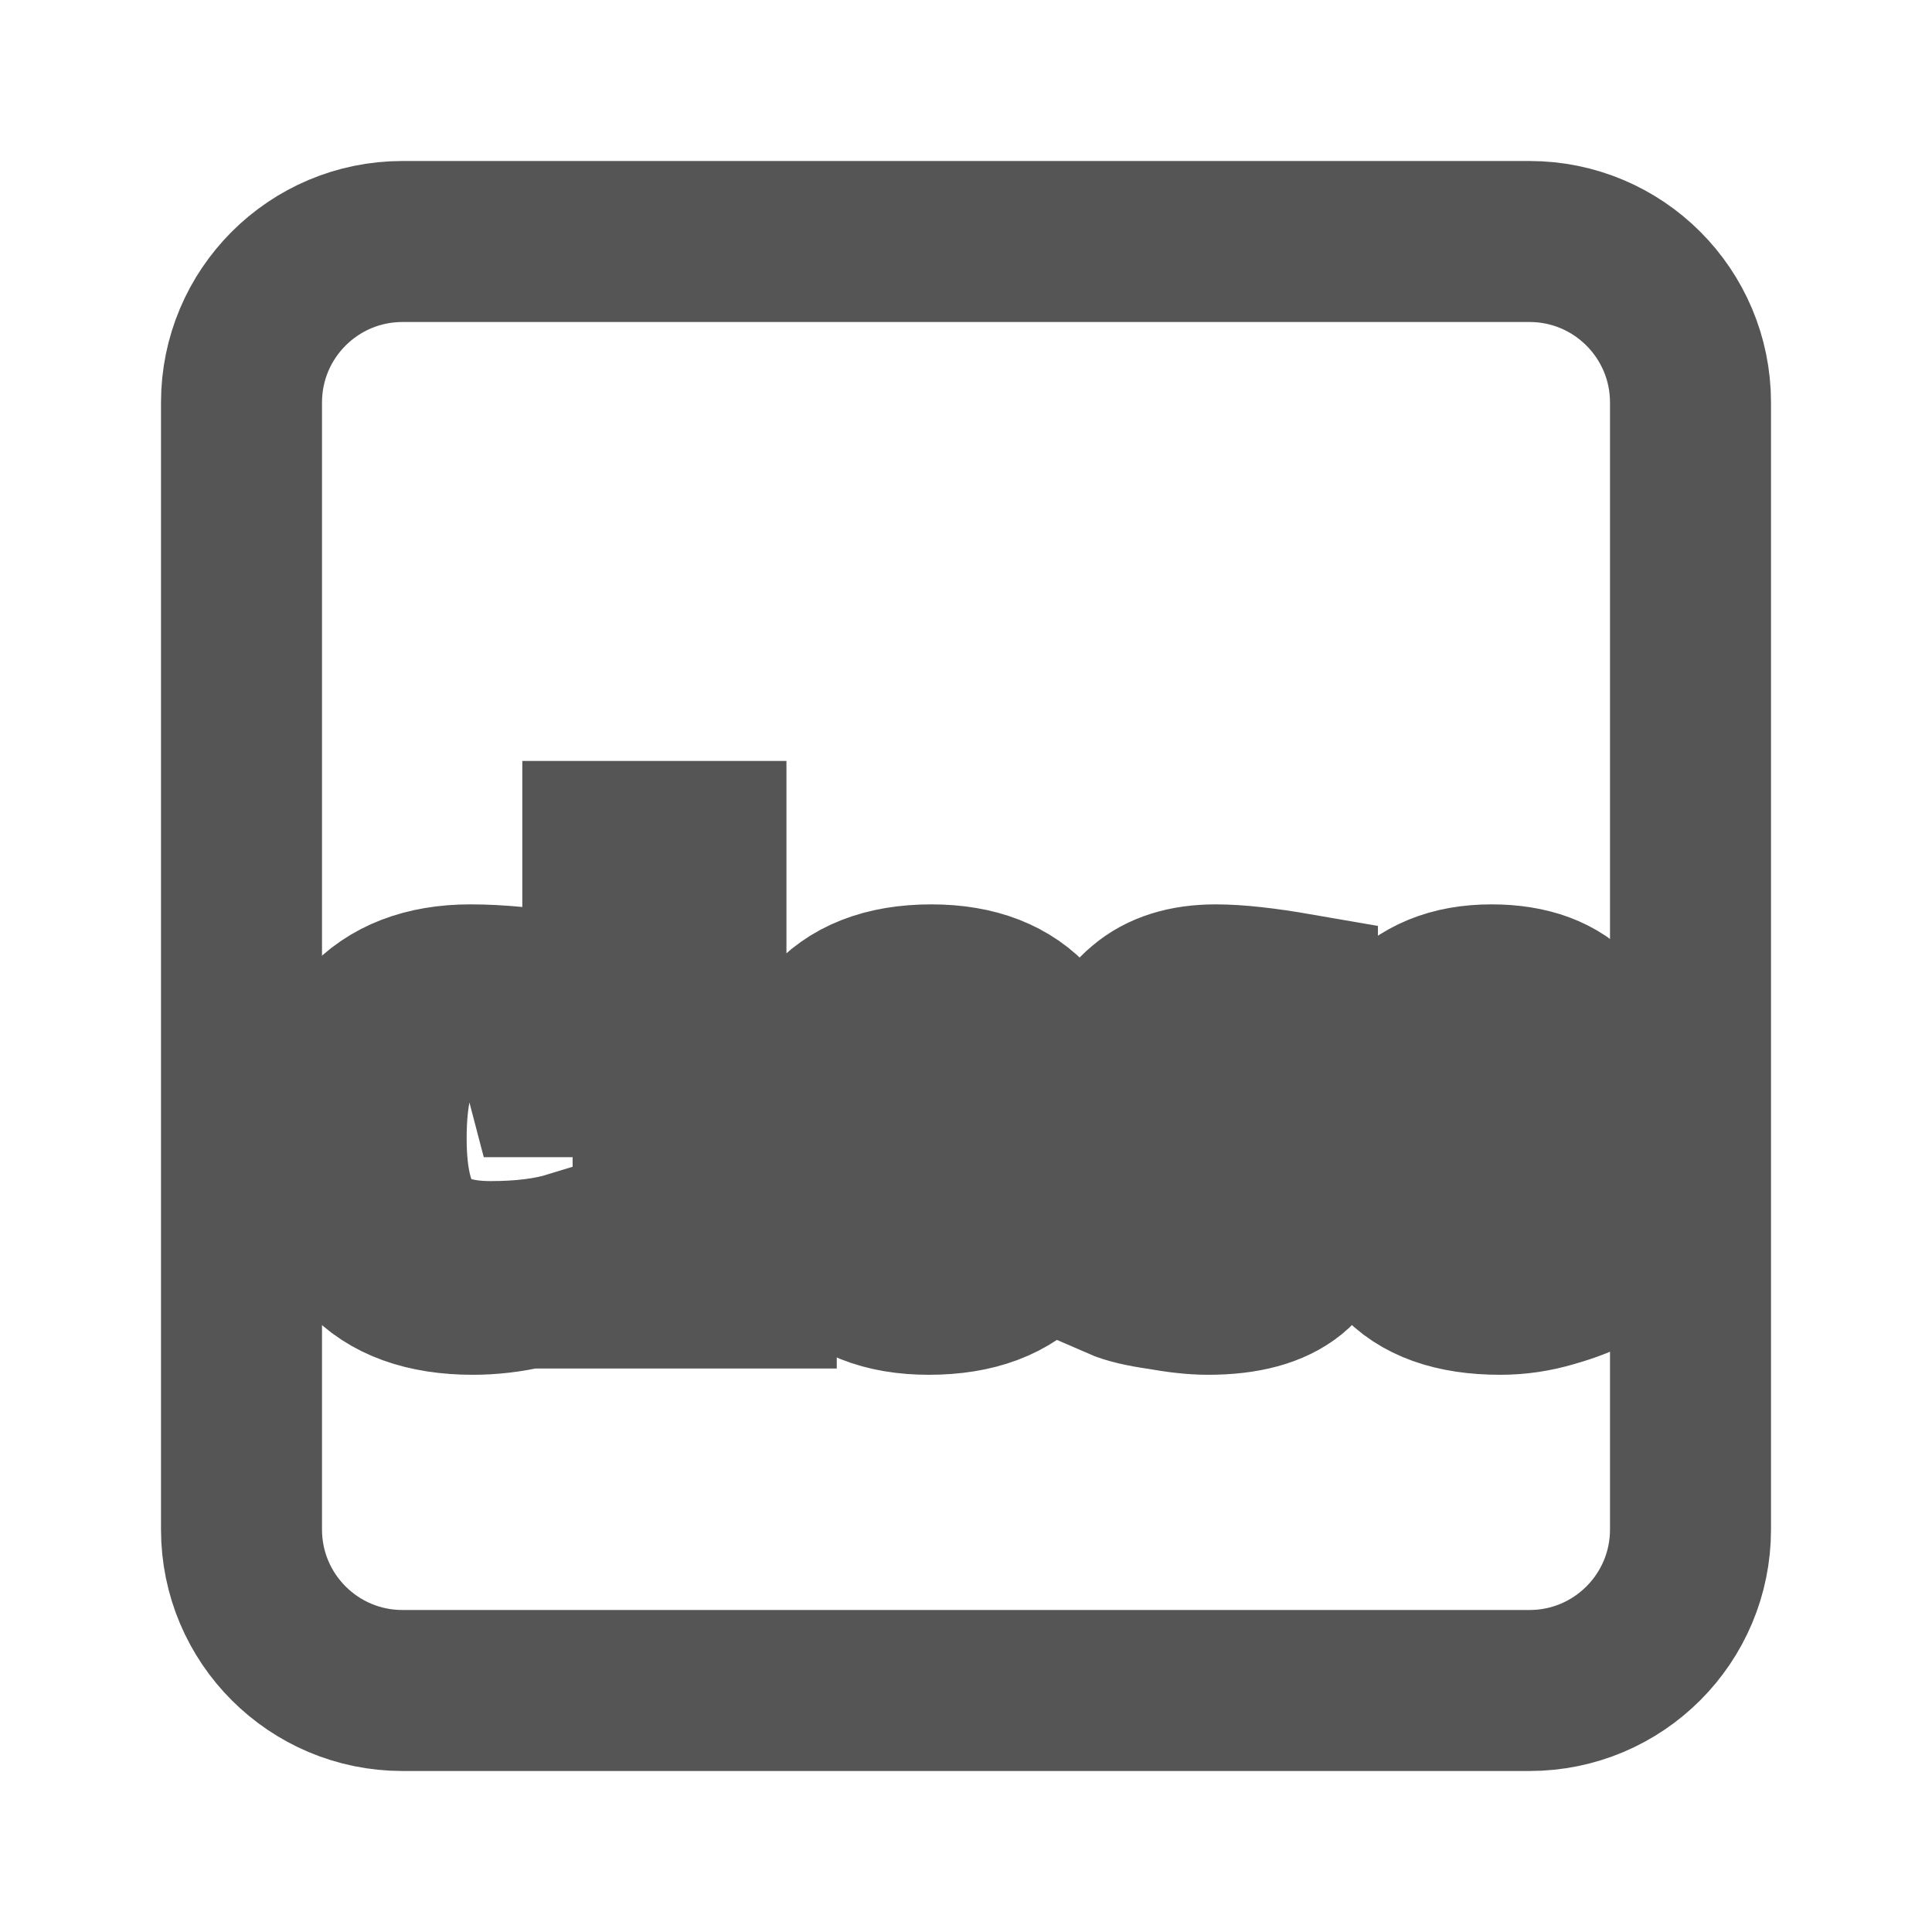
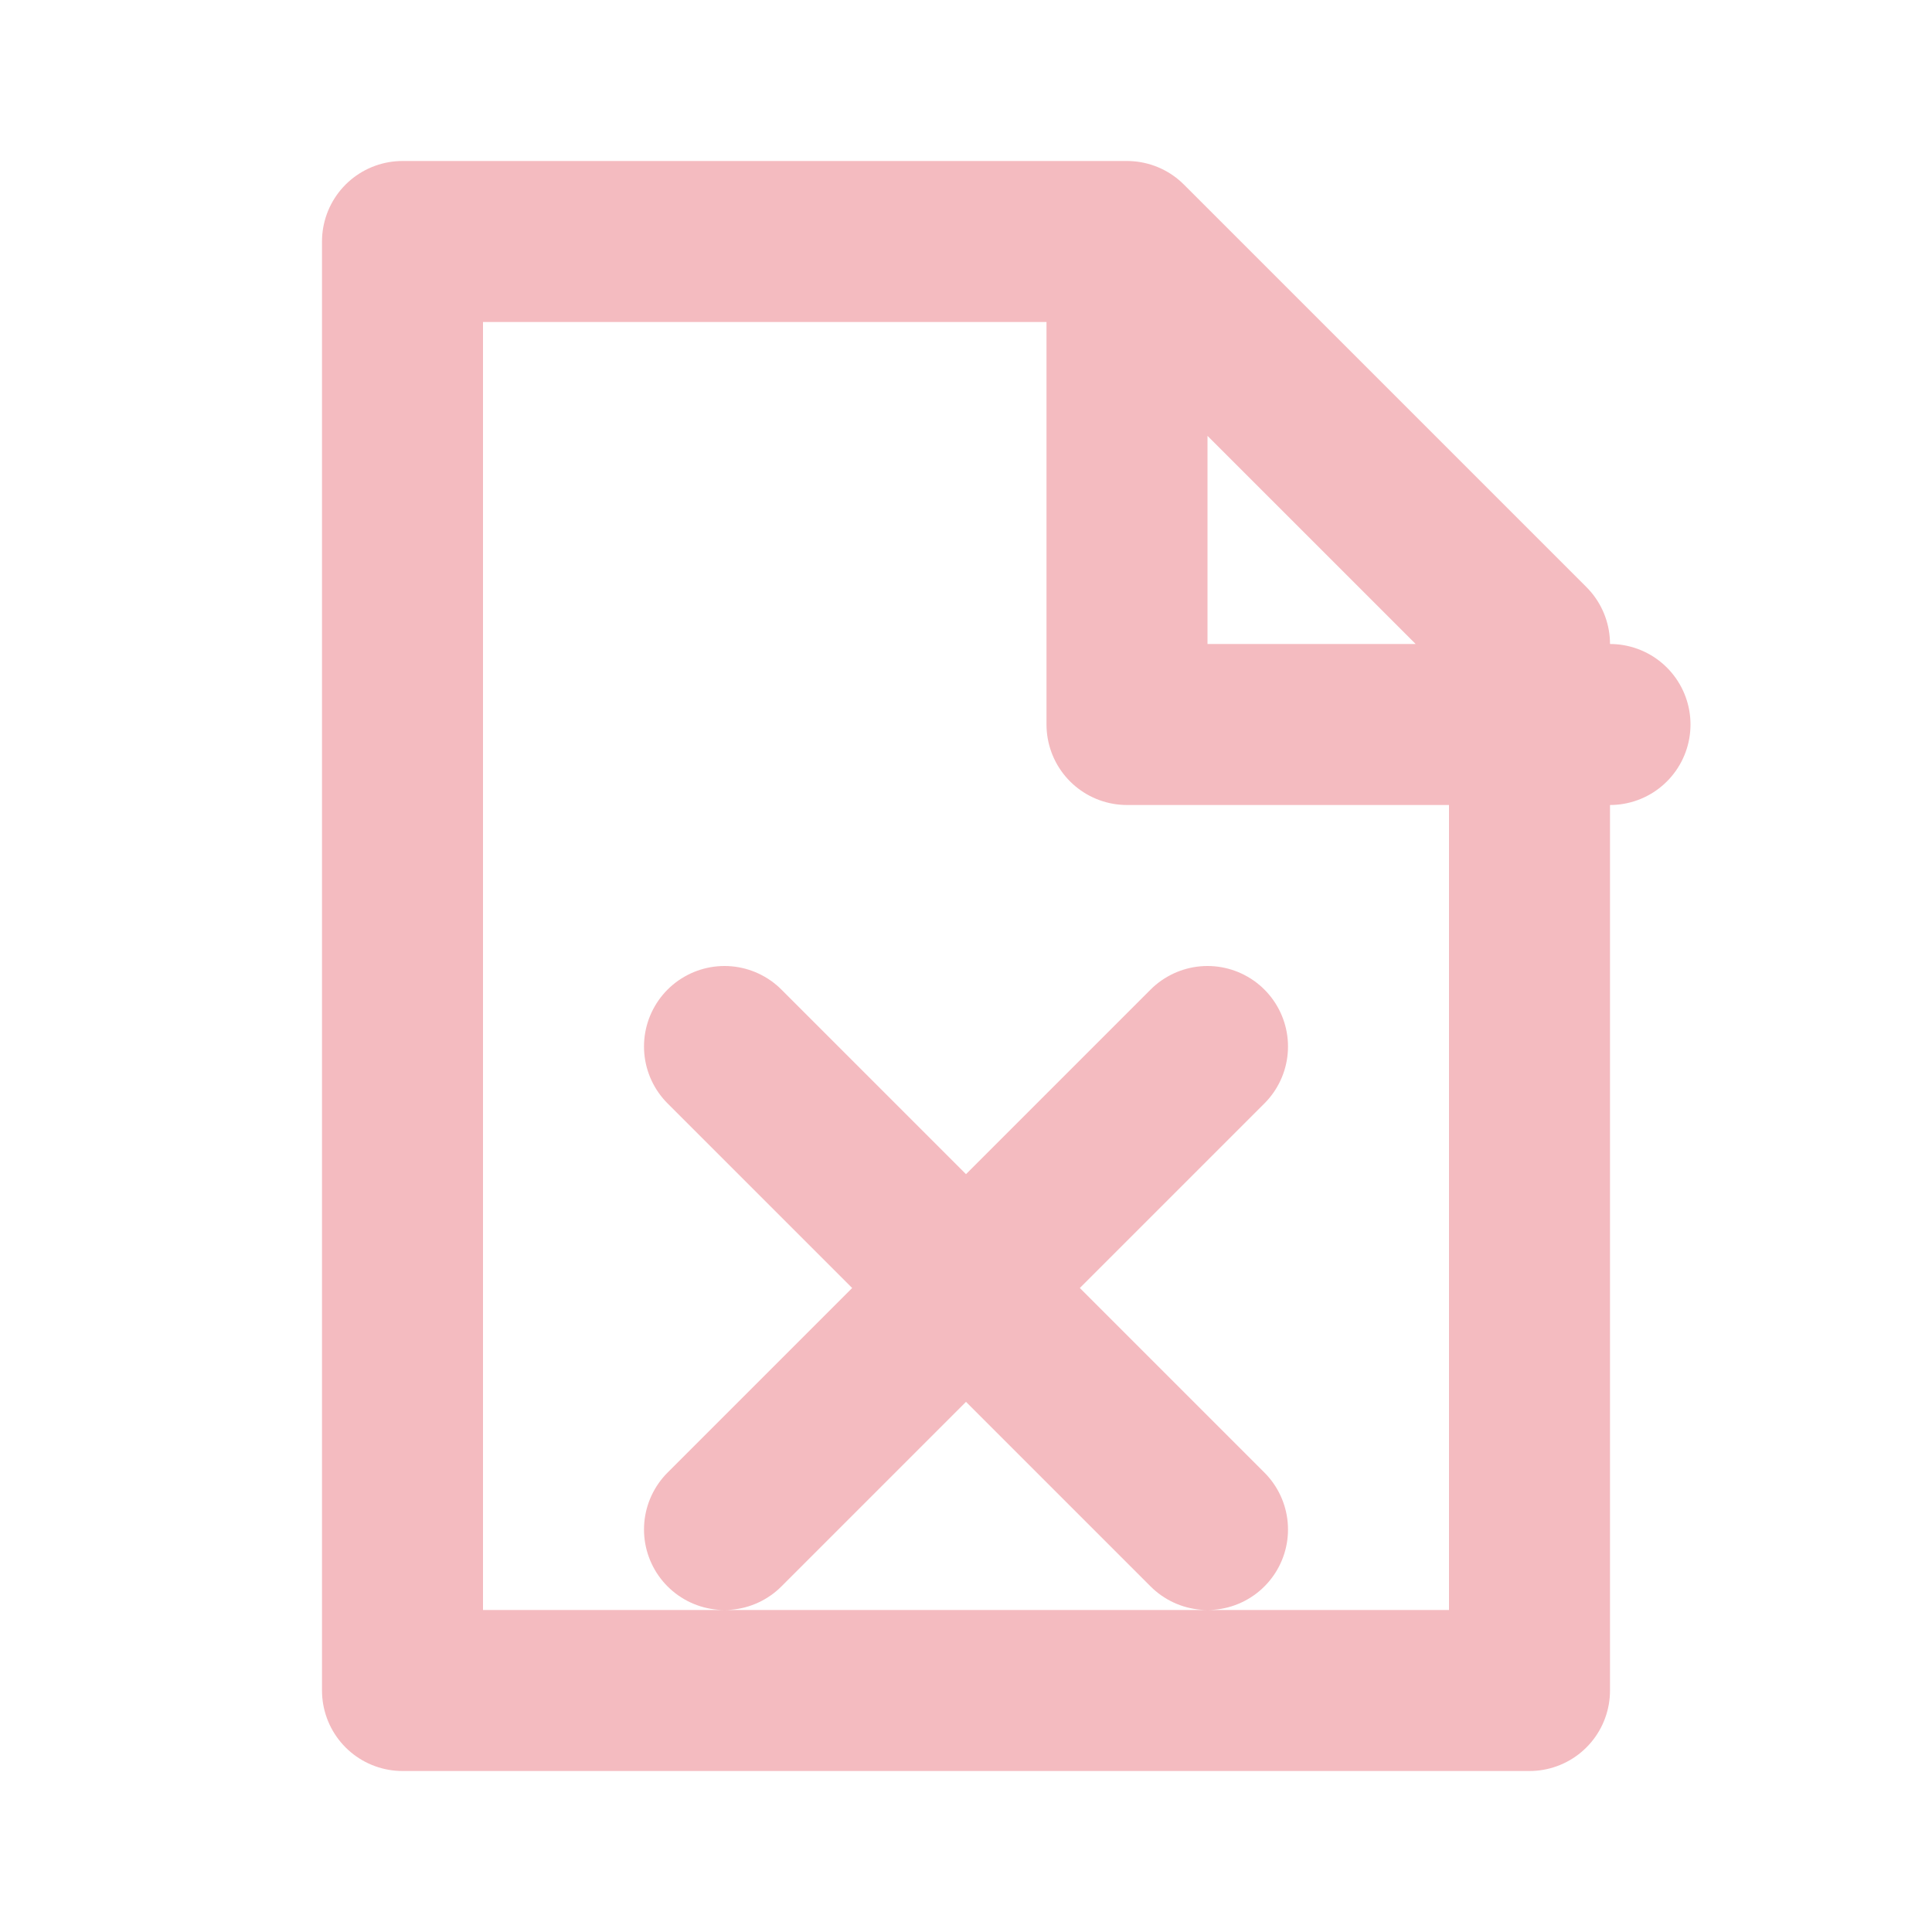
<svg xmlns="http://www.w3.org/2000/svg" viewBox="0 0 24 24" fill="none" stroke="#555" stroke-width="2">
-   <rect x="3" y="3" width="18" height="18" rx="2" />
-   <text x="12" y="16" font-size="8" text-anchor="middle" fill="#555">close</text>
+   <path stroke="#F4BBC0" stroke-linecap="round" stroke-linejoin="round" d="M5 3h9l5 5v13H5zM14 3v6h6M9 13l6 6m0-6-6 6" />
</svg>
